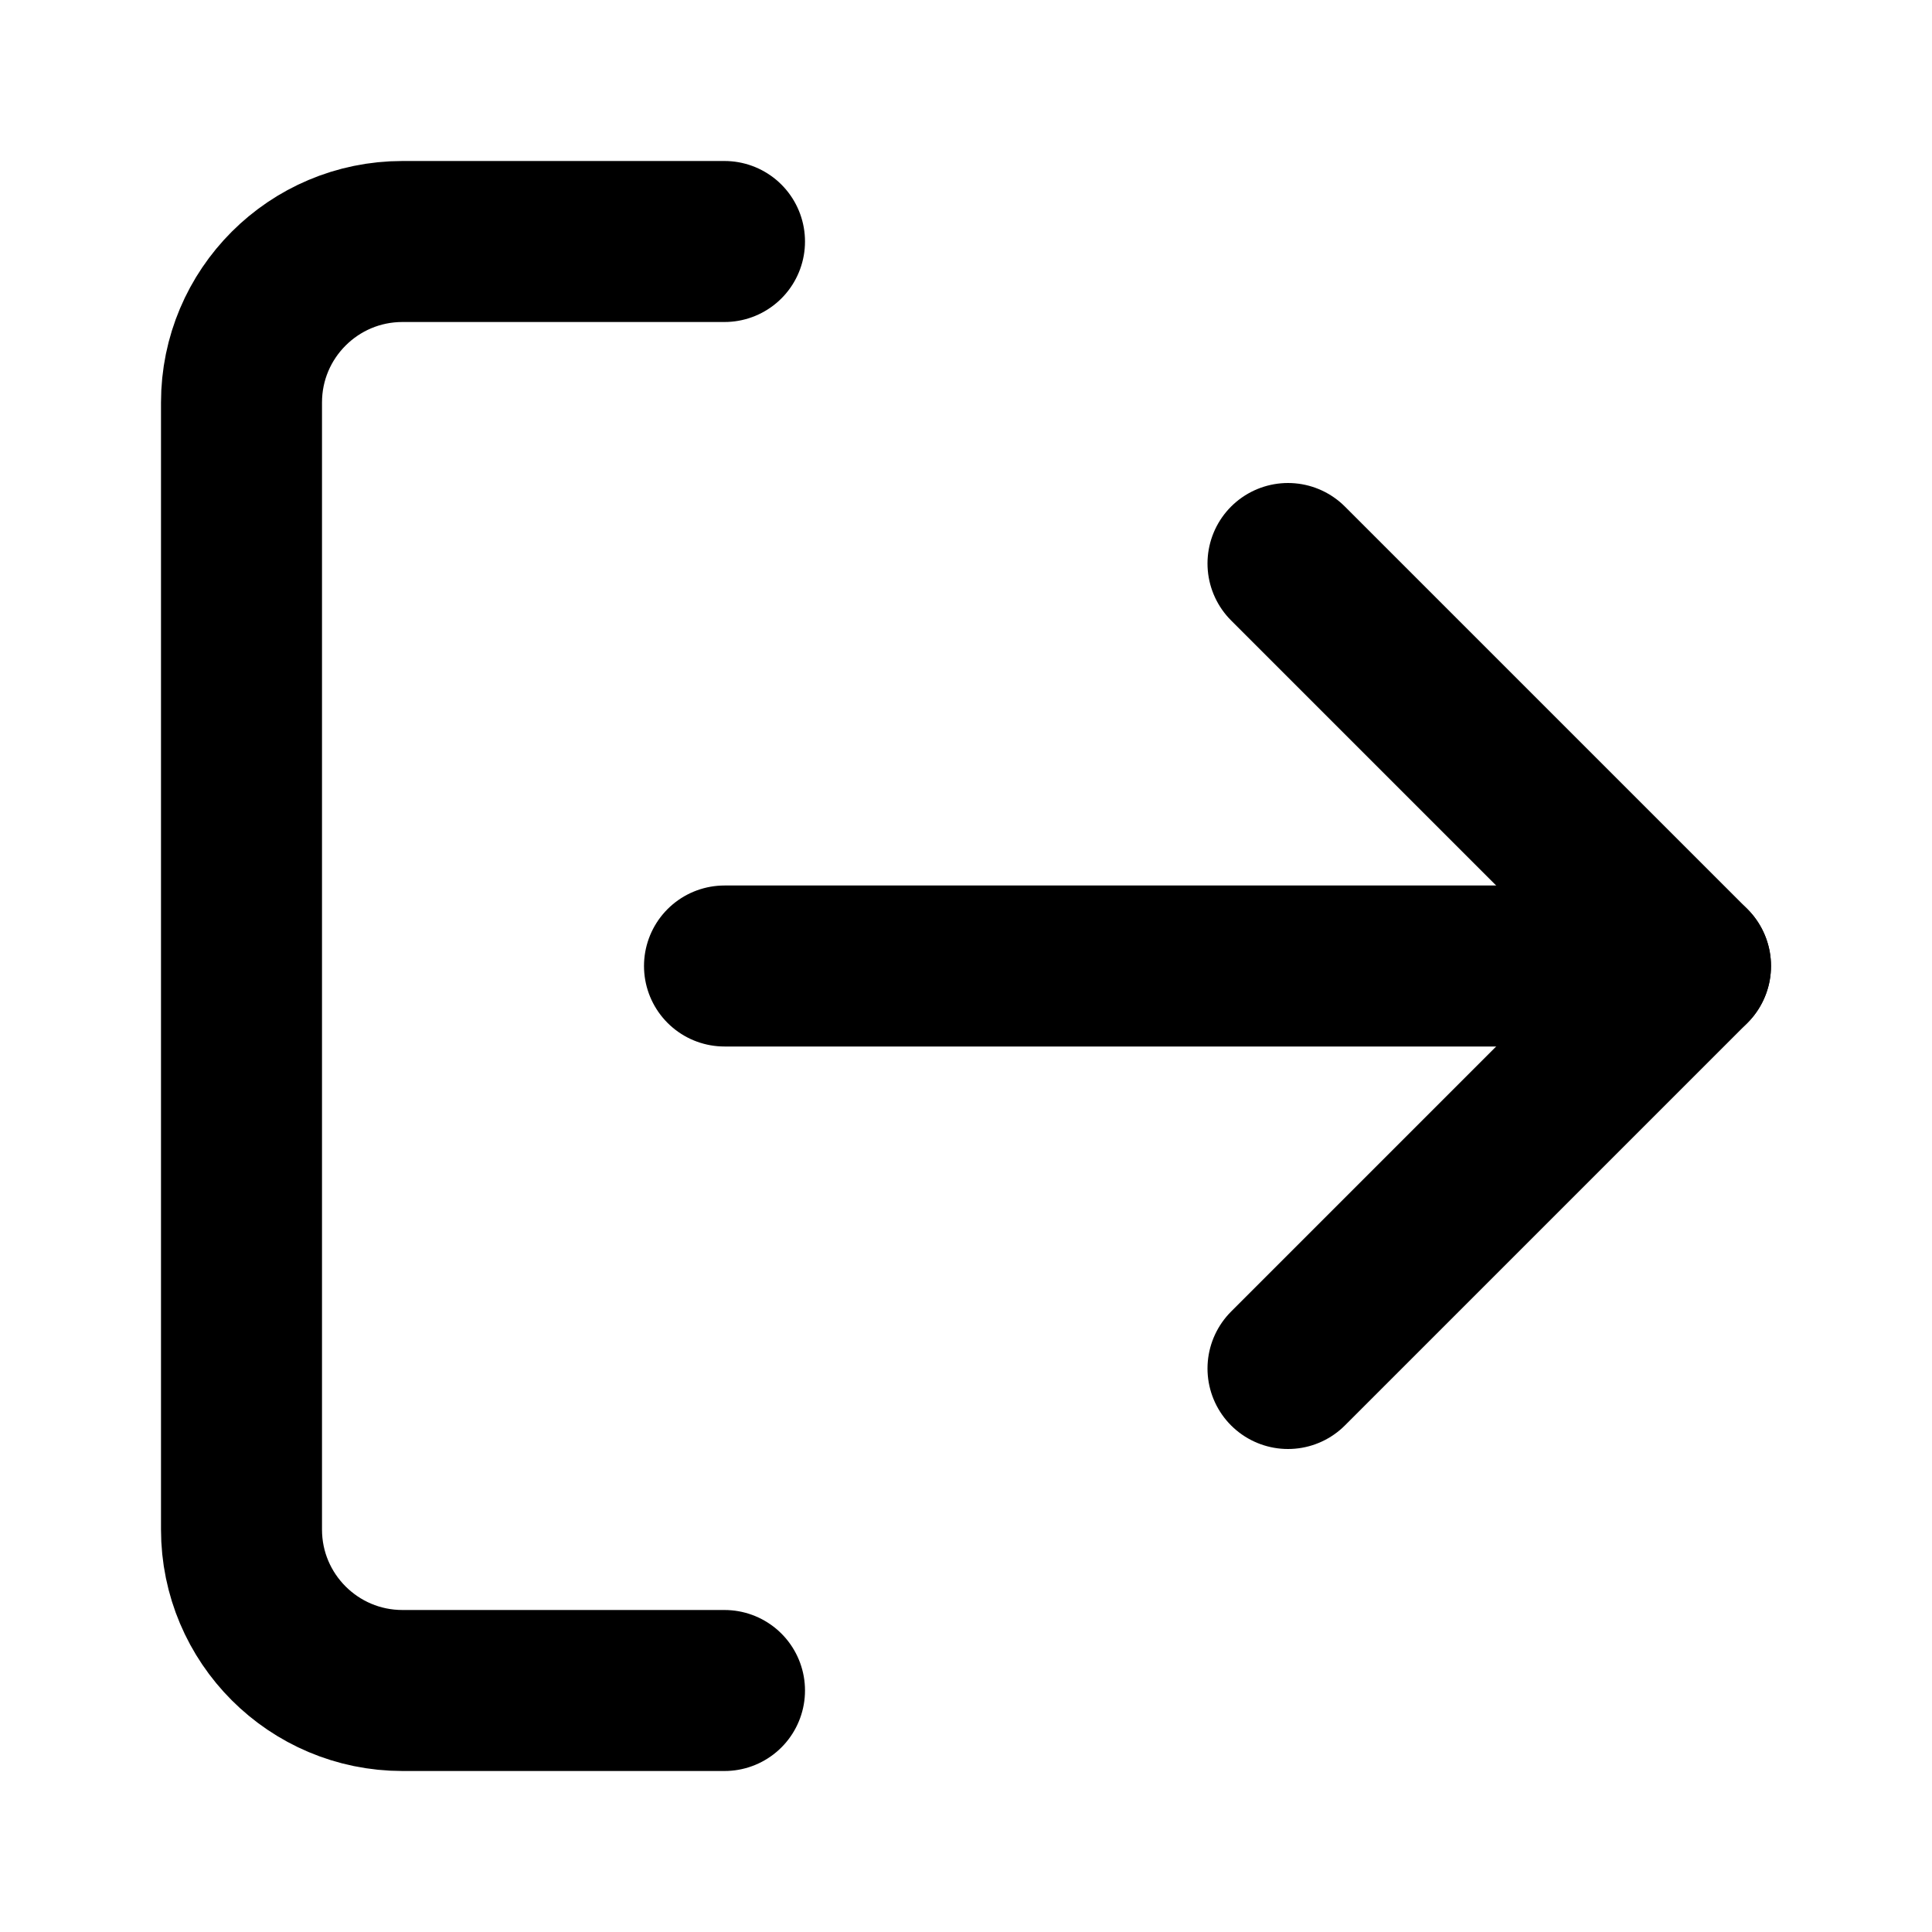
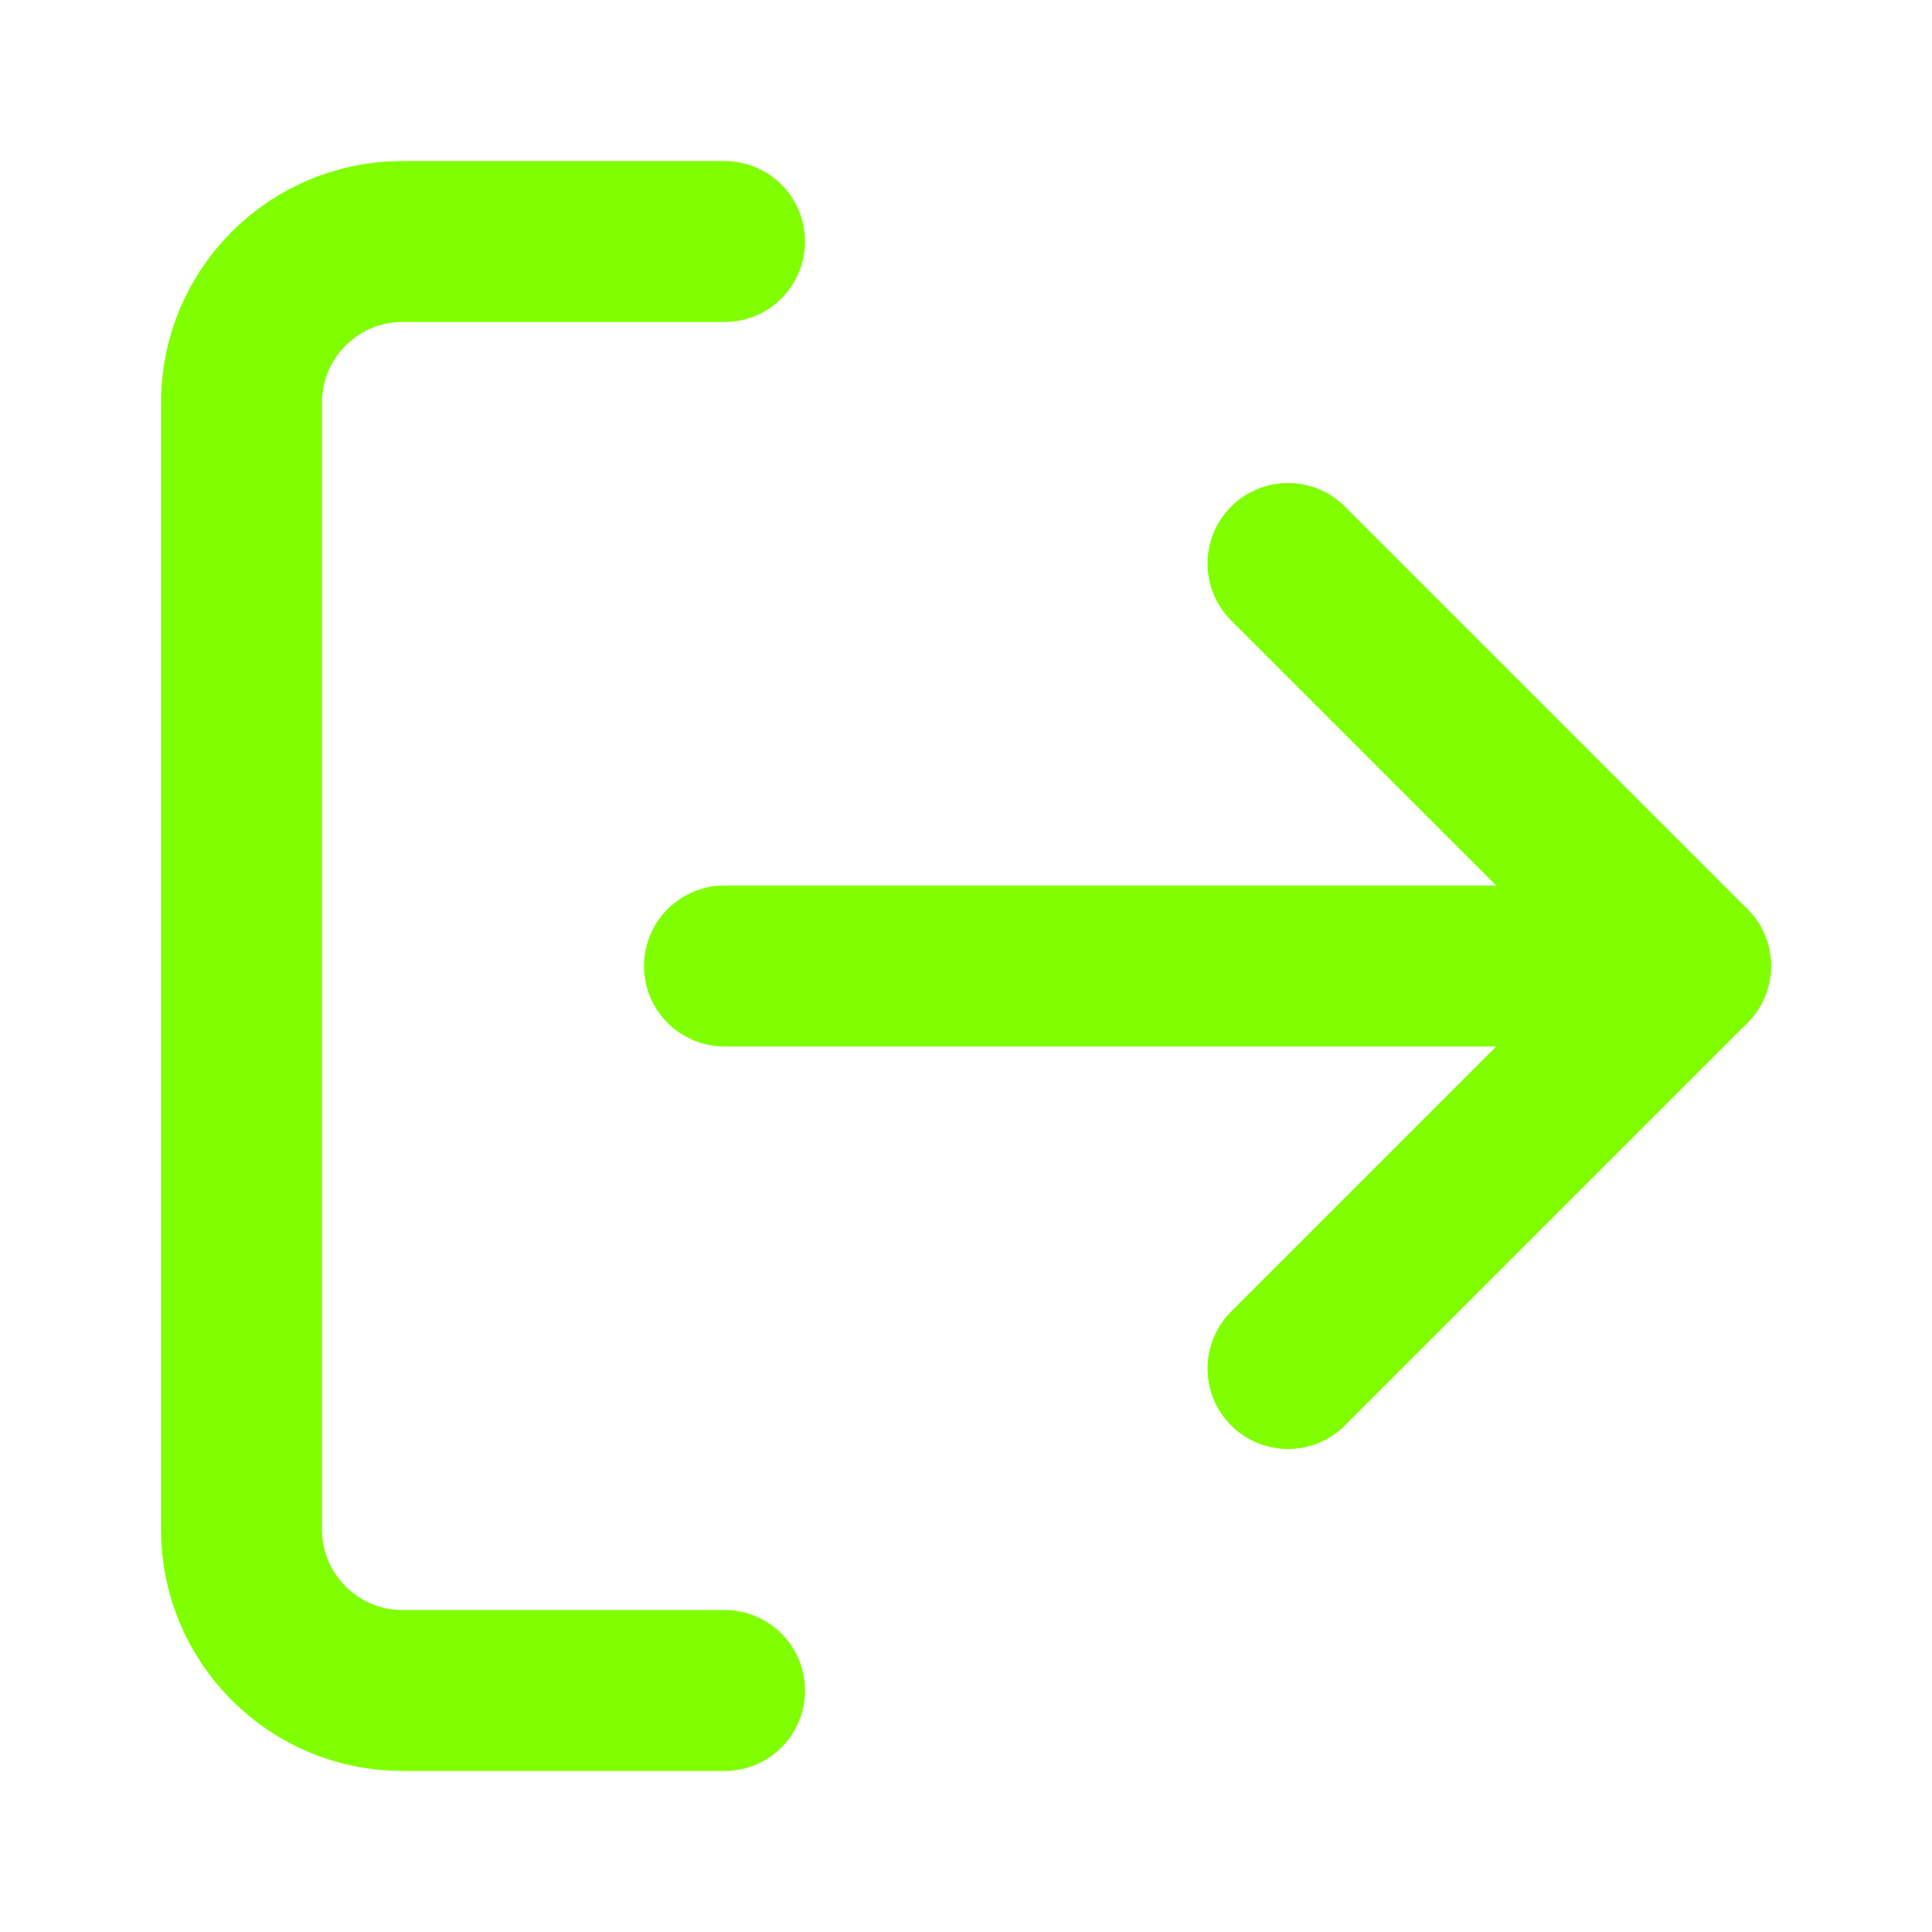
- <svg xmlns="http://www.w3.org/2000/svg" width="24" height="24" viewBox="0 0 24 24" fill="none" stroke="currentColor" stroke-width="2" stroke-linecap="round" stroke-linejoin="round" class="feather feather-log-out">
+ <svg xmlns="http://www.w3.org/2000/svg" width="24" height="24" viewBox="0 0 24 24" fill="none" stroke="#80FF01" stroke-width="2" stroke-linecap="round" stroke-linejoin="round" class="feather feather-log-out">
  <path d="M9 21H5a2 2 0 0 1-2-2V5a2 2 0 0 1 2-2h4" />
  <polyline points="16 17 21 12 16 7" />
  <line x1="21" y1="12" x2="9" y2="12" />
</svg>
